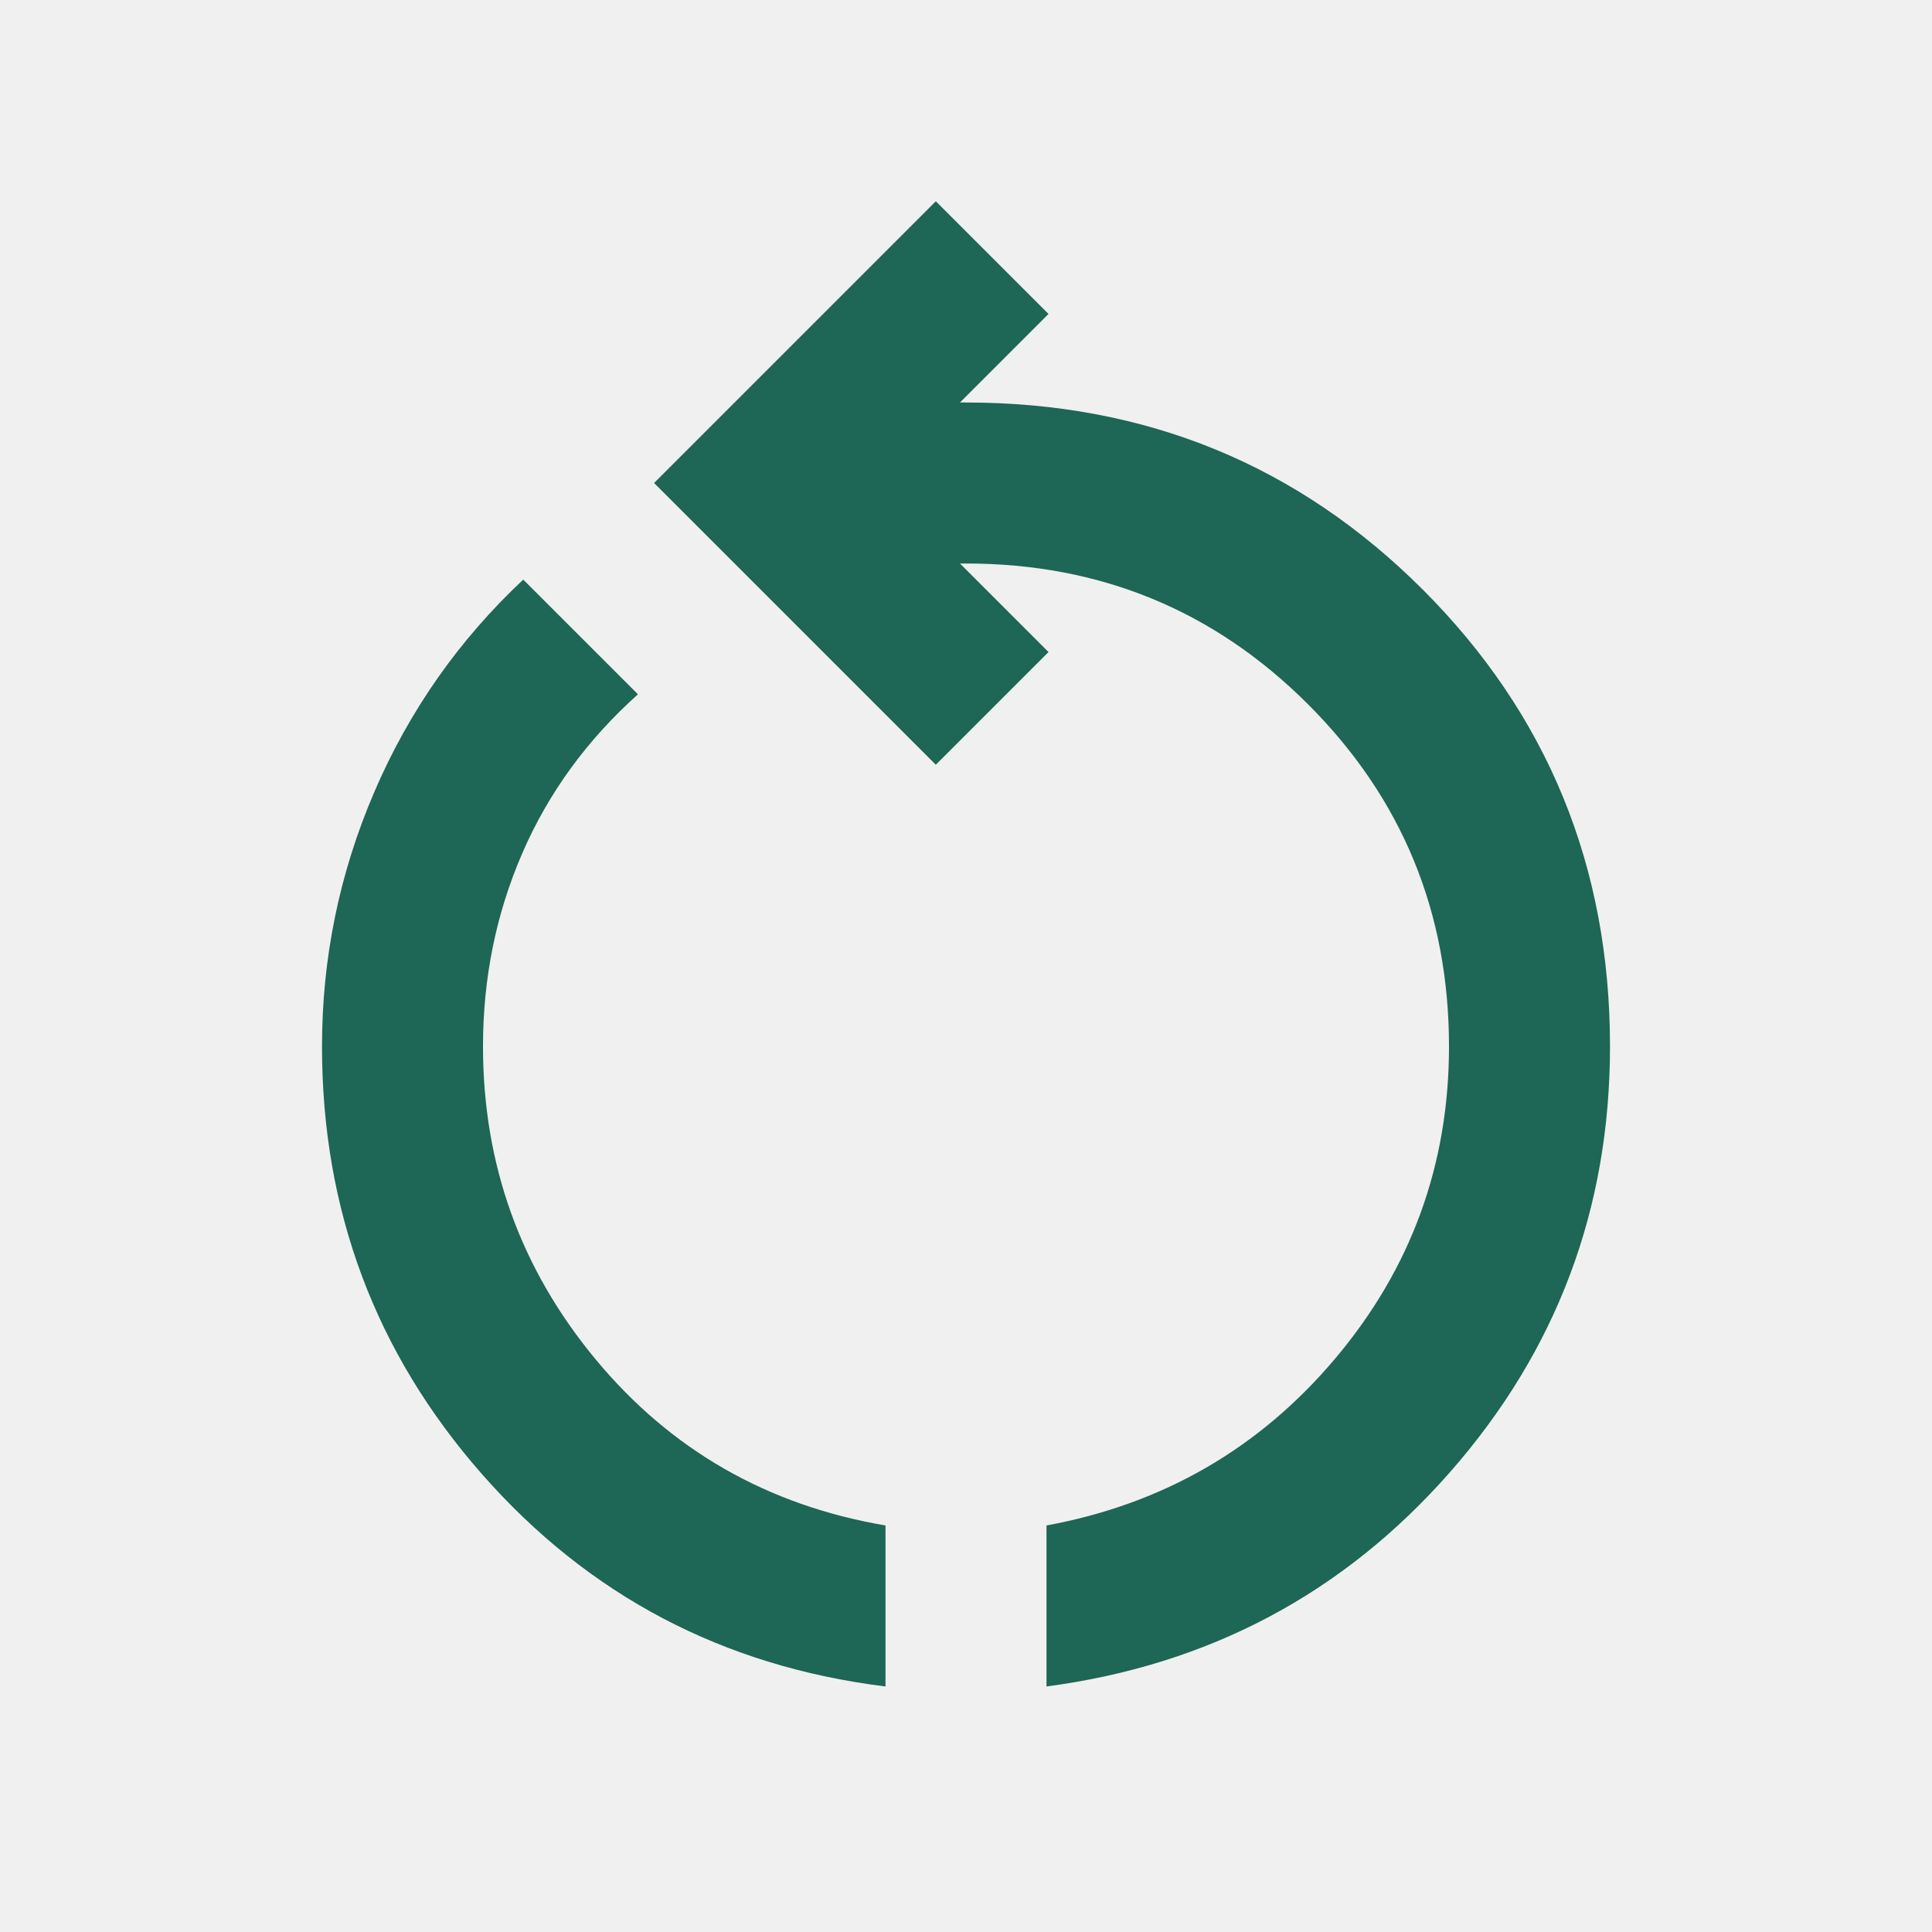
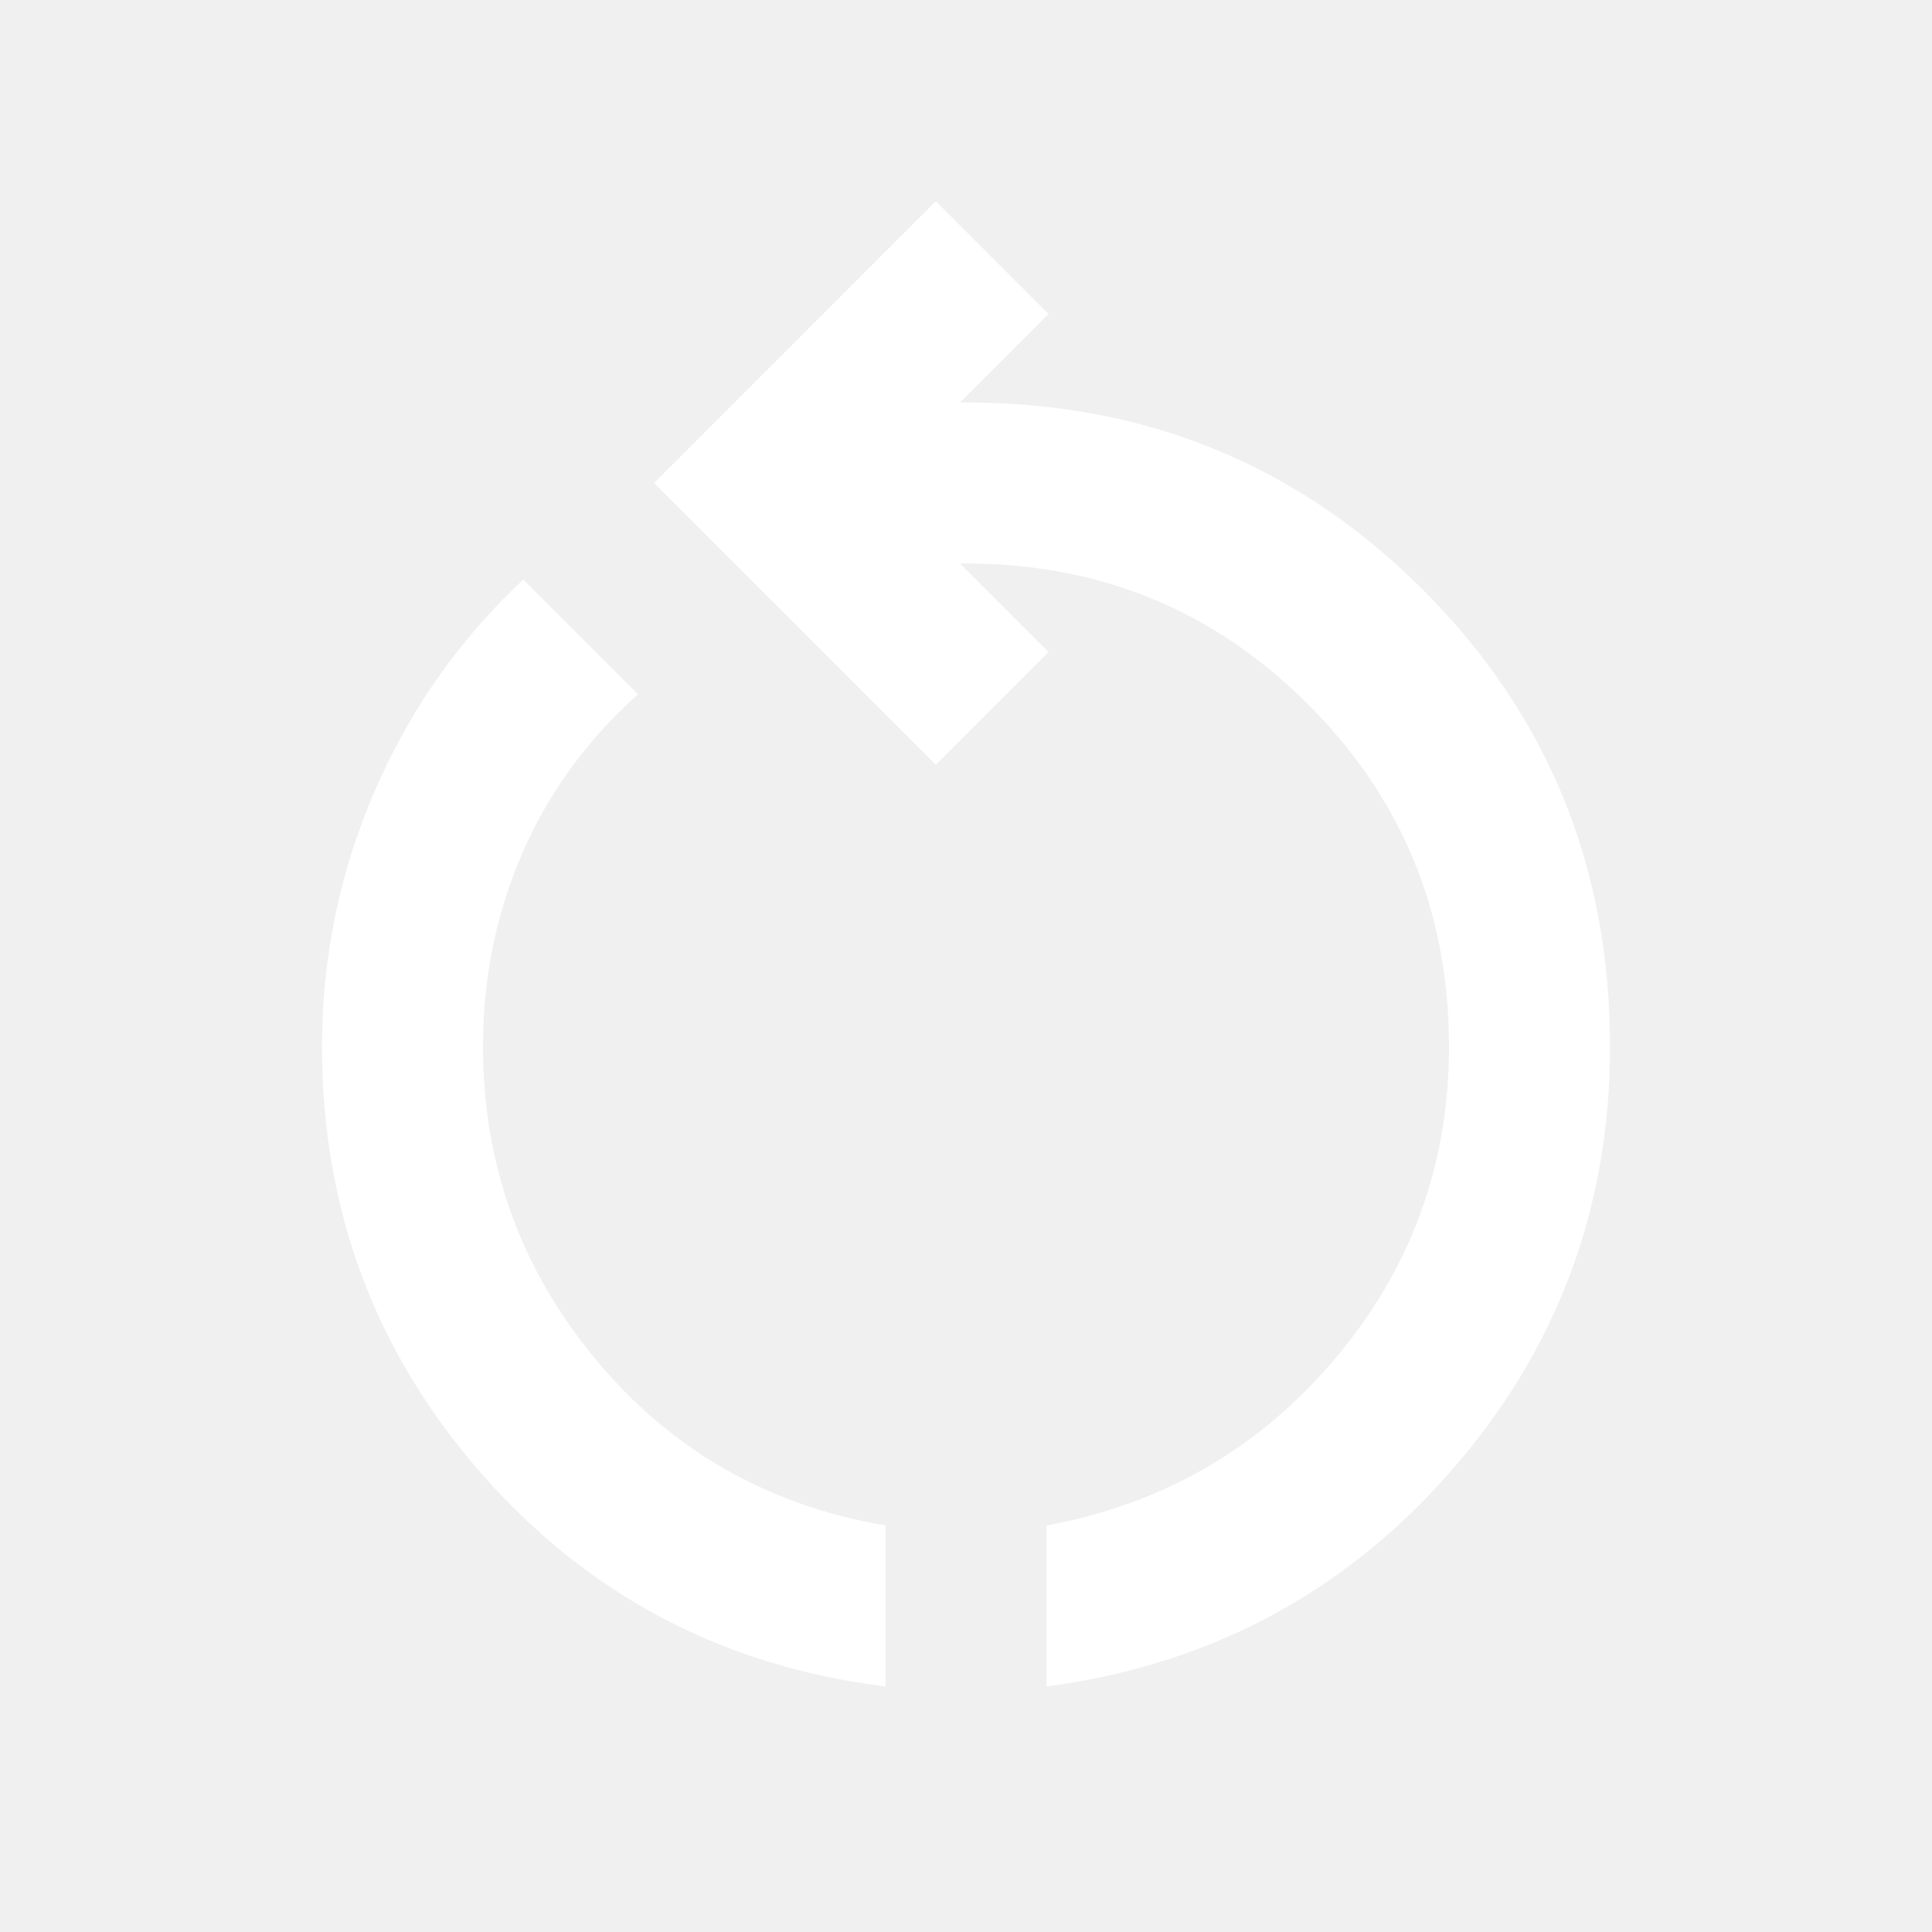
- <svg xmlns="http://www.w3.org/2000/svg" height="24px" viewBox="0 -960 960 960" width="24px" fill="#1e6655">
+ <svg xmlns="http://www.w3.org/2000/svg" height="5rem" viewBox="0 -960 960 960" width="5rem" fill="#ffffff">
  <path d="M440-122q-121-15-200.5-105.5T160-440q0-66 26-126.5T260-672l57 57q-38 34-57.5 79T240-440q0 88 56 155.5T440-202v80Zm80 0v-80q87-16 143.5-83T720-440q0-100-70-170t-170-70h-3l44 44-56 56-140-140 140-140 56 56-44 44h3q134 0 227 93t93 227q0 121-79.5 211.5T520-122Z" />
</svg>
